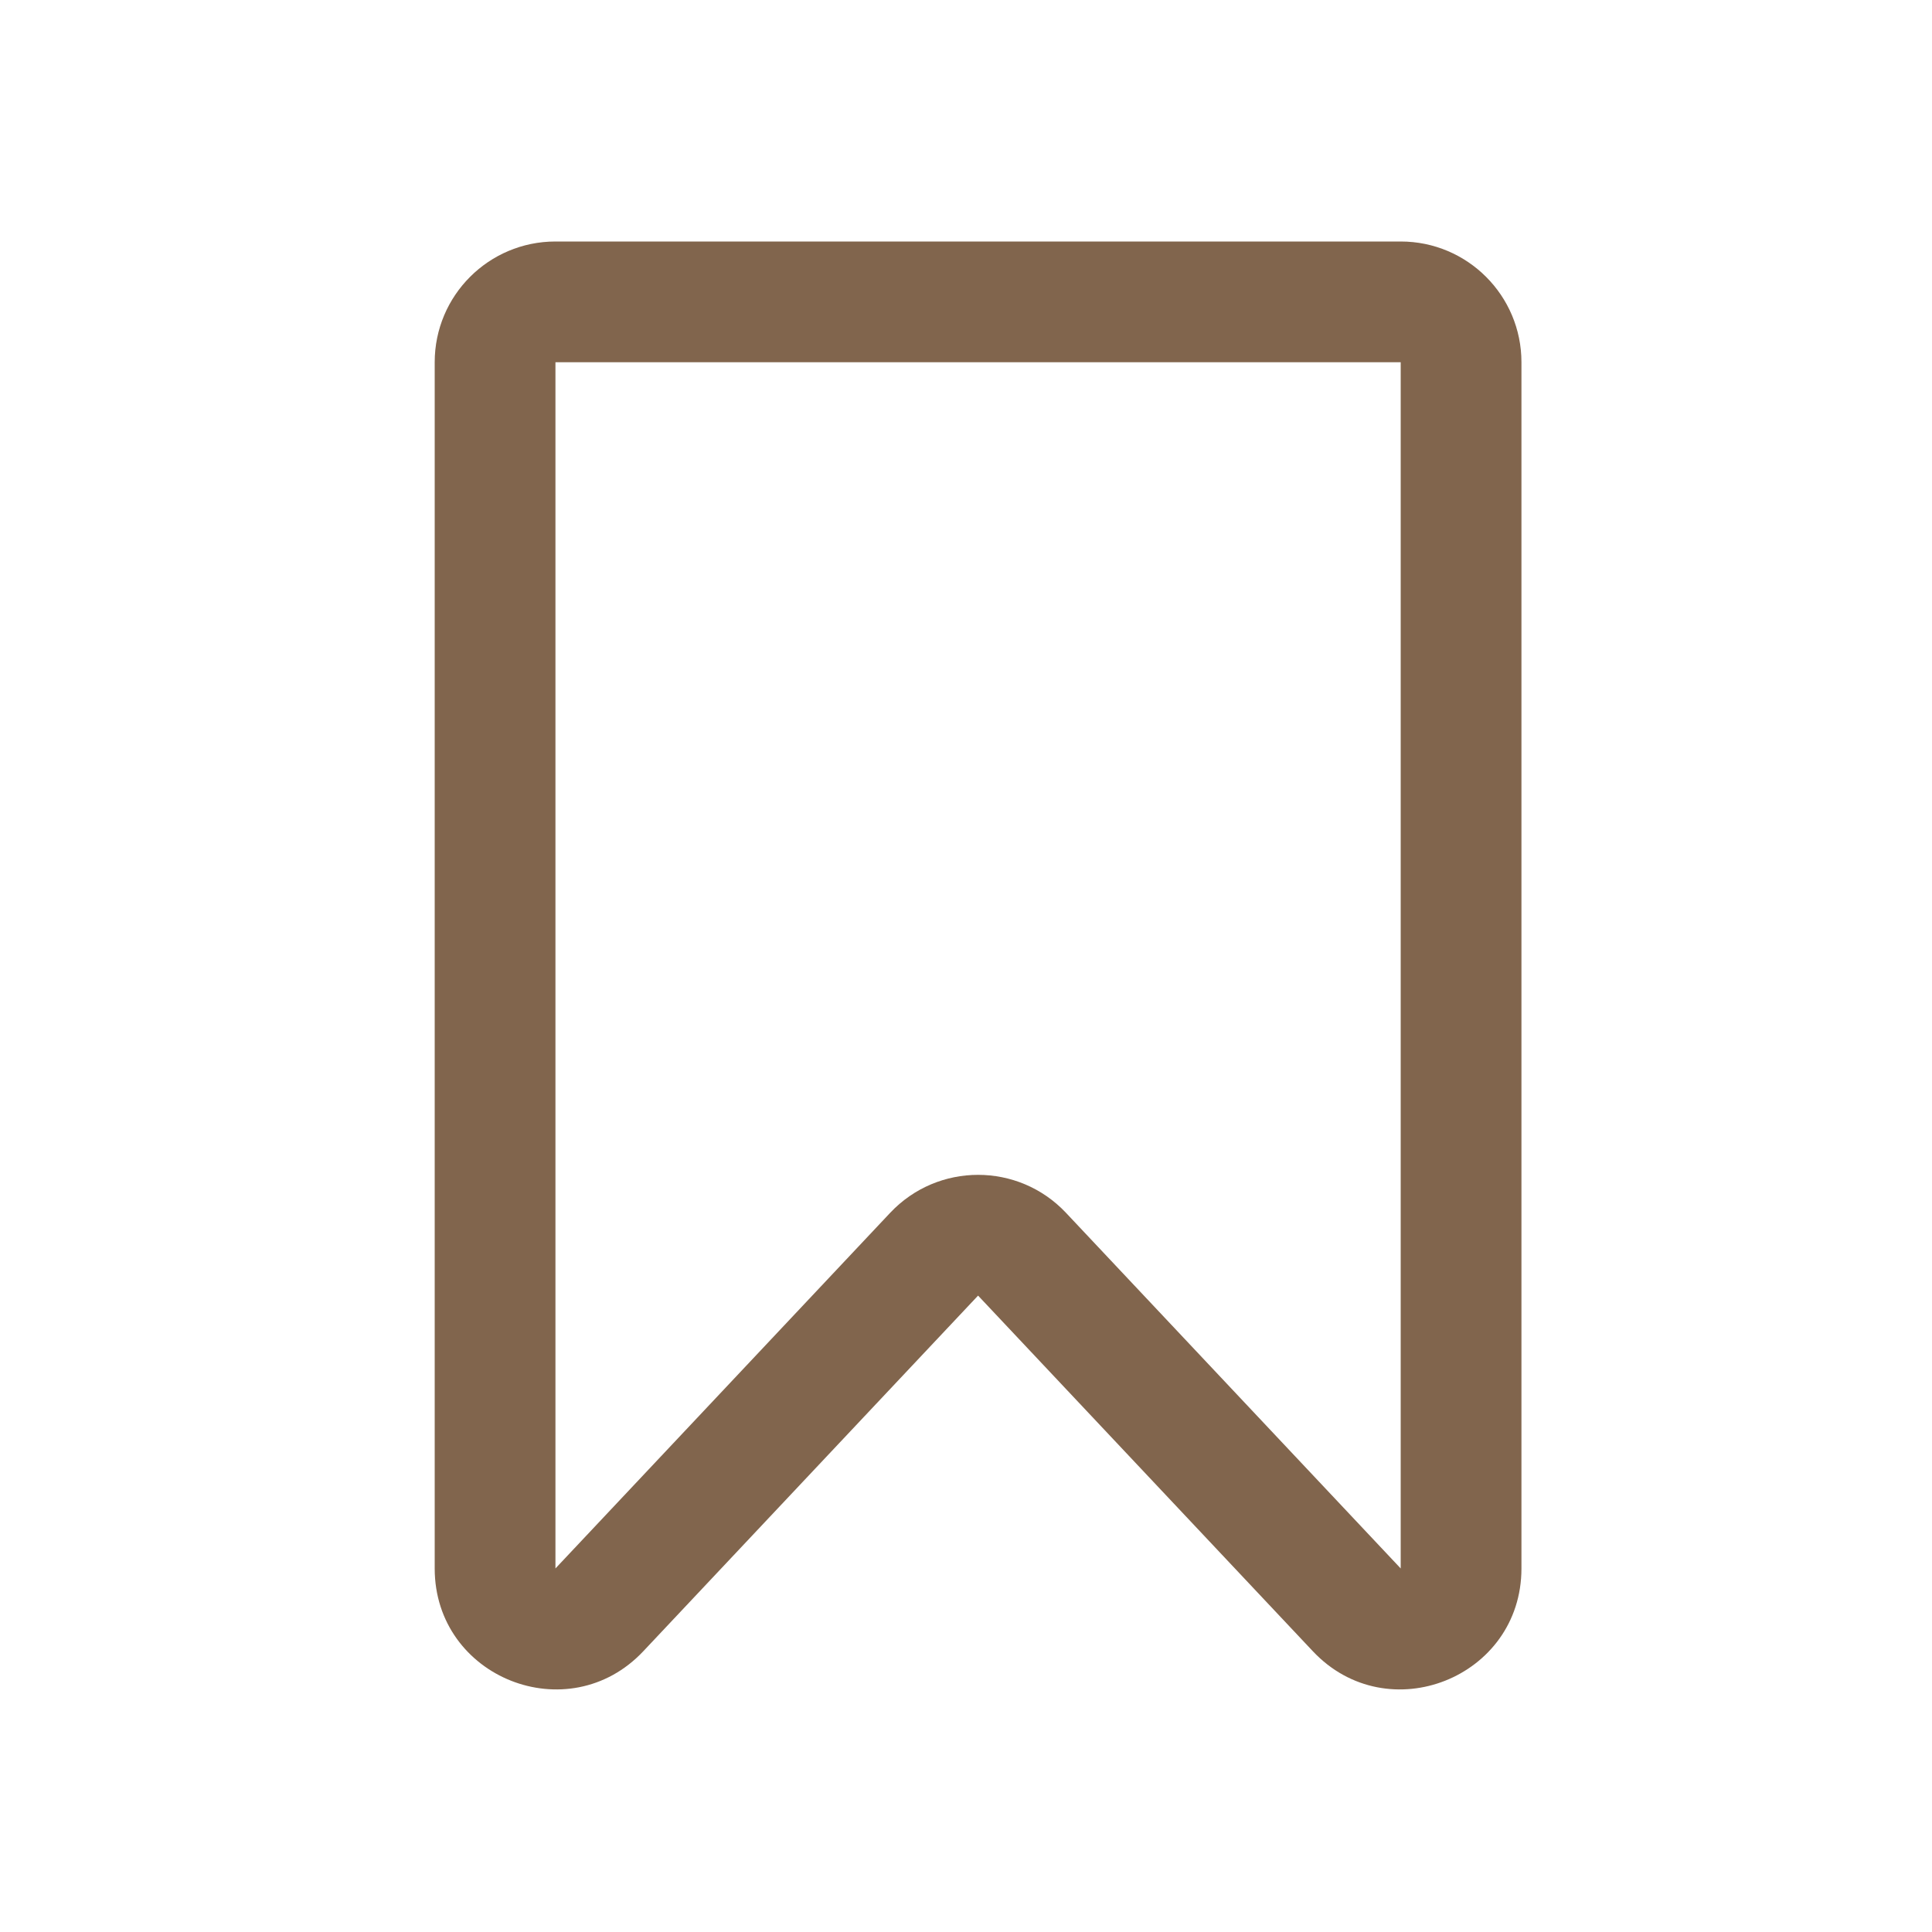
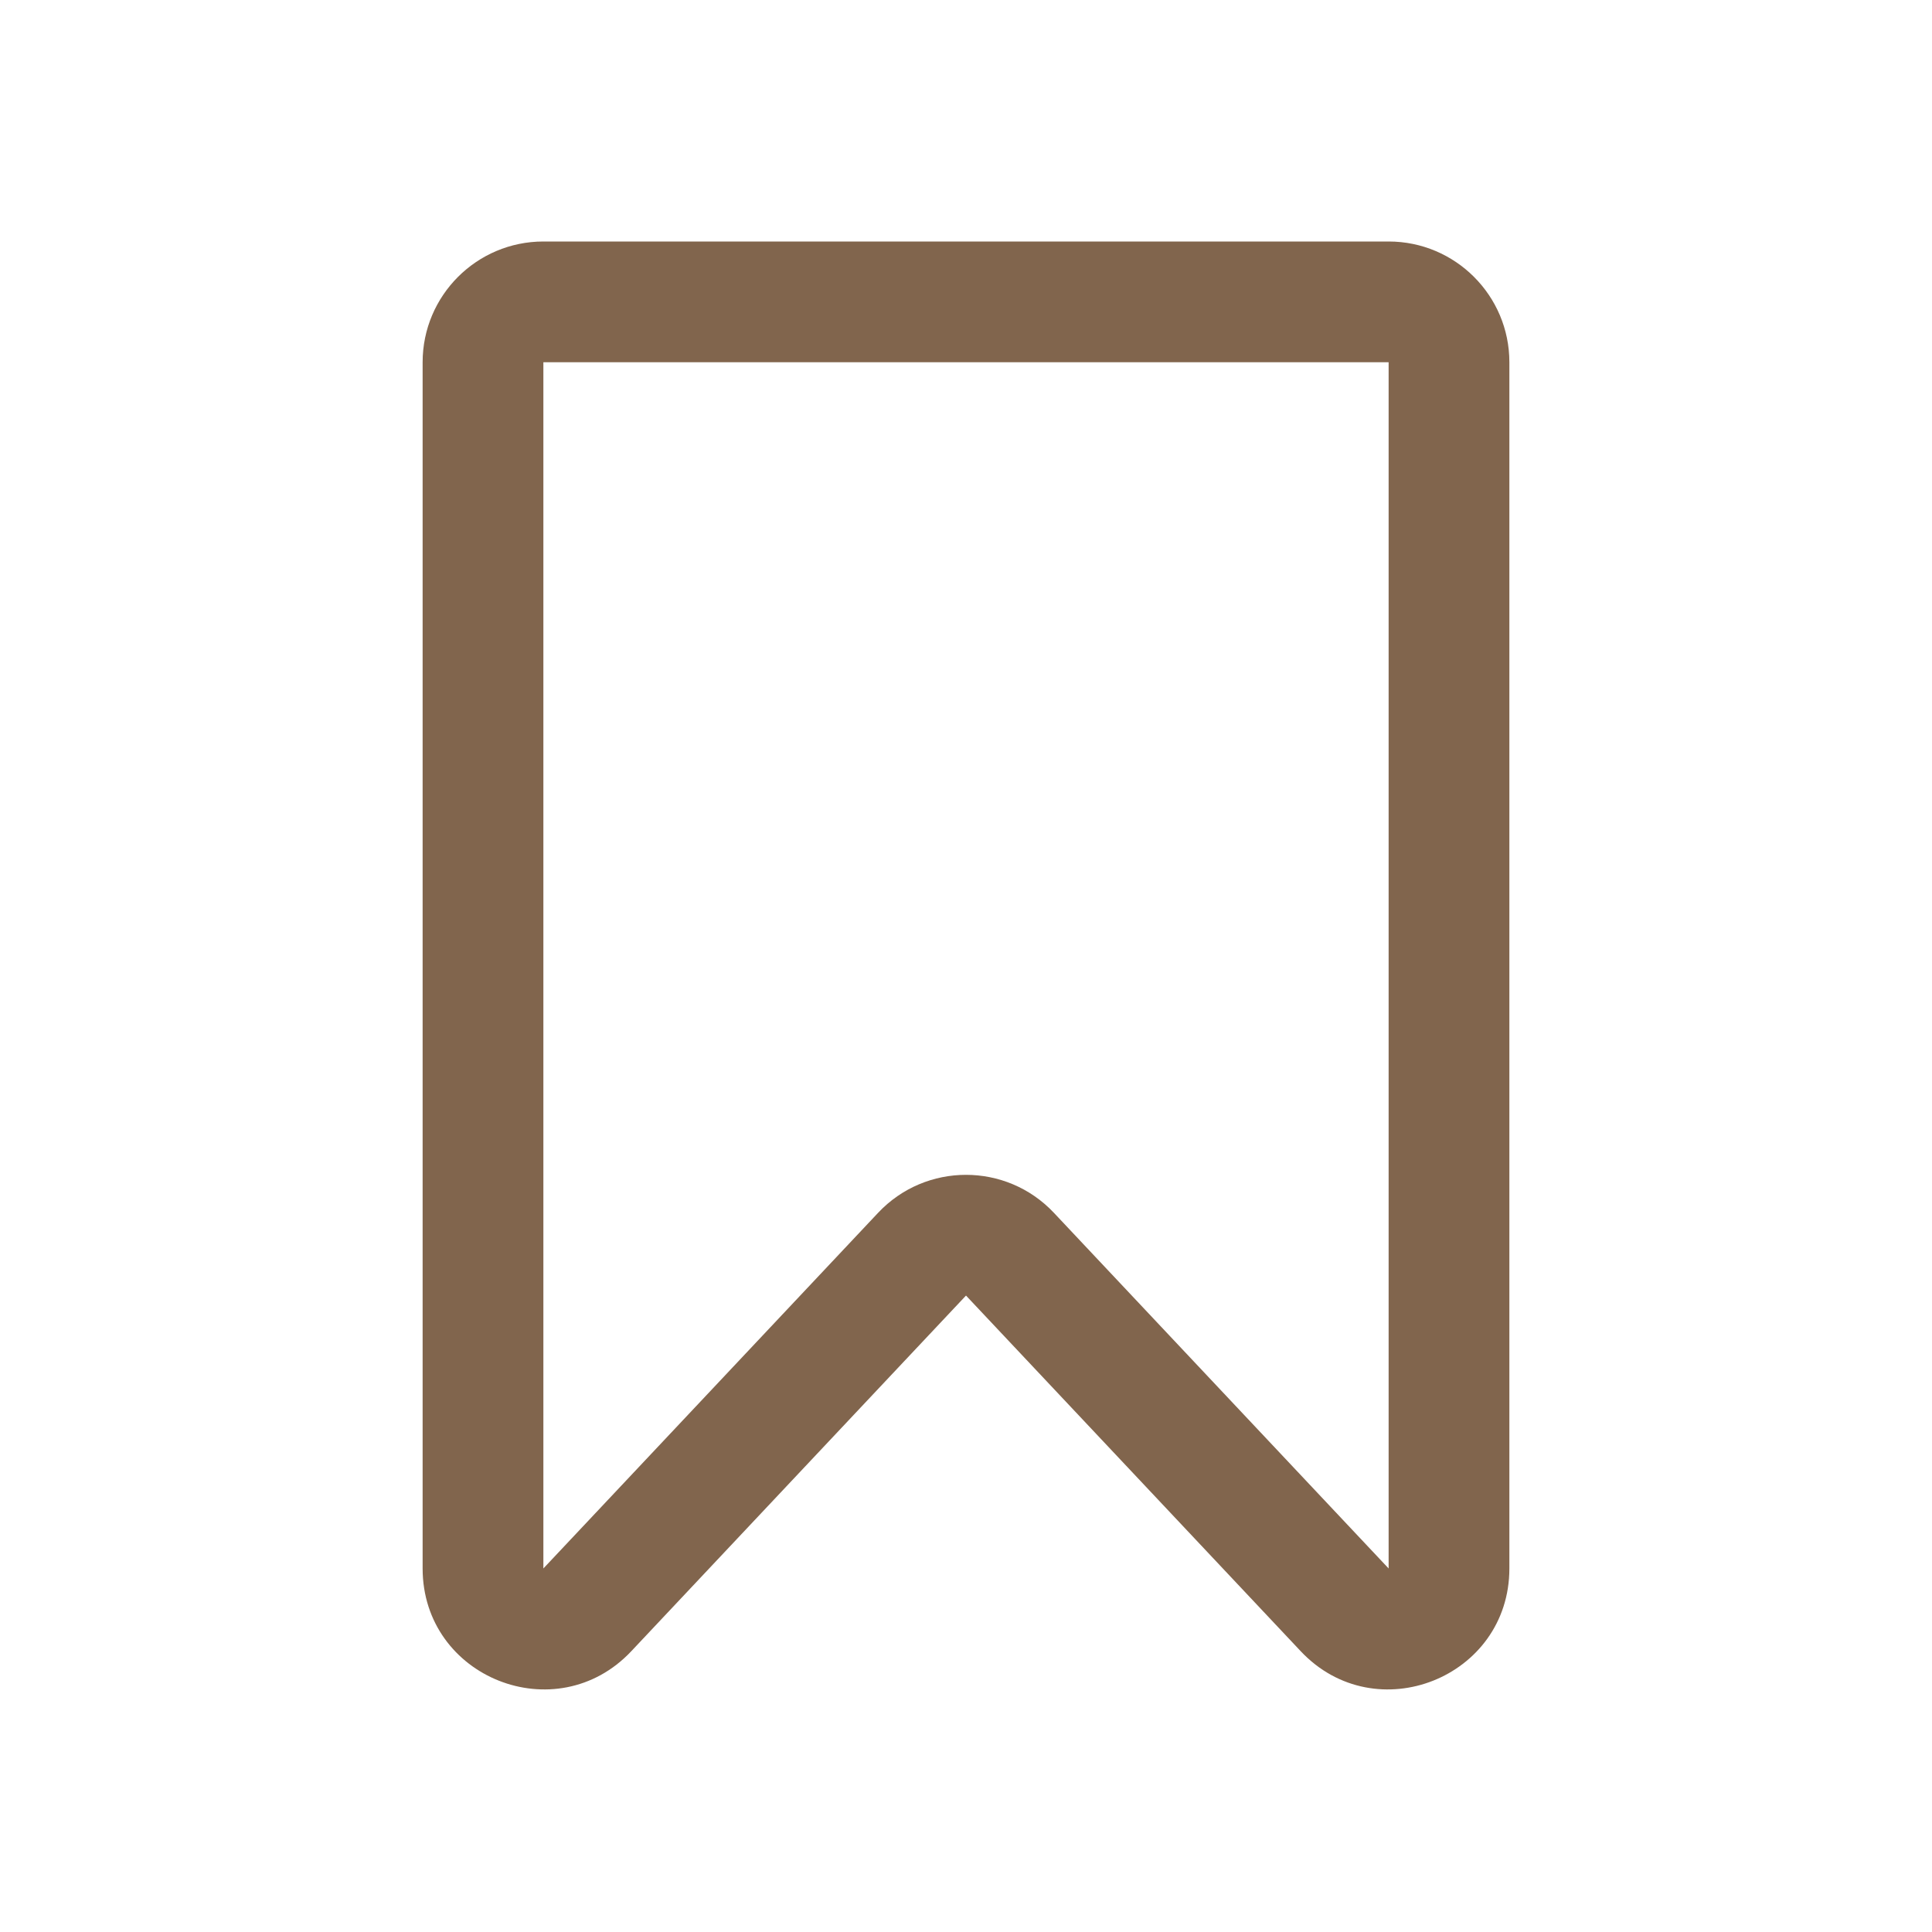
- <svg xmlns="http://www.w3.org/2000/svg" width="40" height="40" viewBox="0 0 40 40" fill="none">
-   <path fill-rule="evenodd" clip-rule="evenodd" d="M9 7.5C9 6.119 10.119 5 11.5 5H29C30.381 5 31.5 6.119 31.5 7.5V32.473C31.5 34.737 28.731 35.835 27.18 34.186L20.25 26.824L13.32 34.186C11.769 35.835 9 34.737 9 32.473V7.5ZM29 7.5L11.5 7.5V32.473L18.43 25.11C19.417 24.062 21.083 24.062 22.07 25.11L29 32.473V7.5Z" fill="#81654D" />
+ <svg xmlns="http://www.w3.org/2000/svg" width="24" height="24" viewBox="0 0 24 24" fill="none">
+   <g id="Bookmark">
+     <path id="Icon Shape" fill-rule="evenodd" clip-rule="evenodd" d="M5.25 4.5C5.25 3.672 5.922 3 6.75 3H17.25C18.078 3 18.75 3.672 18.75 4.5V19.484C18.75 20.842 17.089 21.501 16.158 20.512L12 16.094L7.842 20.512C6.911 21.501 5.25 20.842 5.25 19.484V4.5ZM17.25 4.5L6.75 4.5V19.484L10.908 15.066C11.5 14.437 12.5 14.437 13.092 15.066L17.25 19.484V4.5Z" fill="#81654D" />
+   </g>
</svg>
